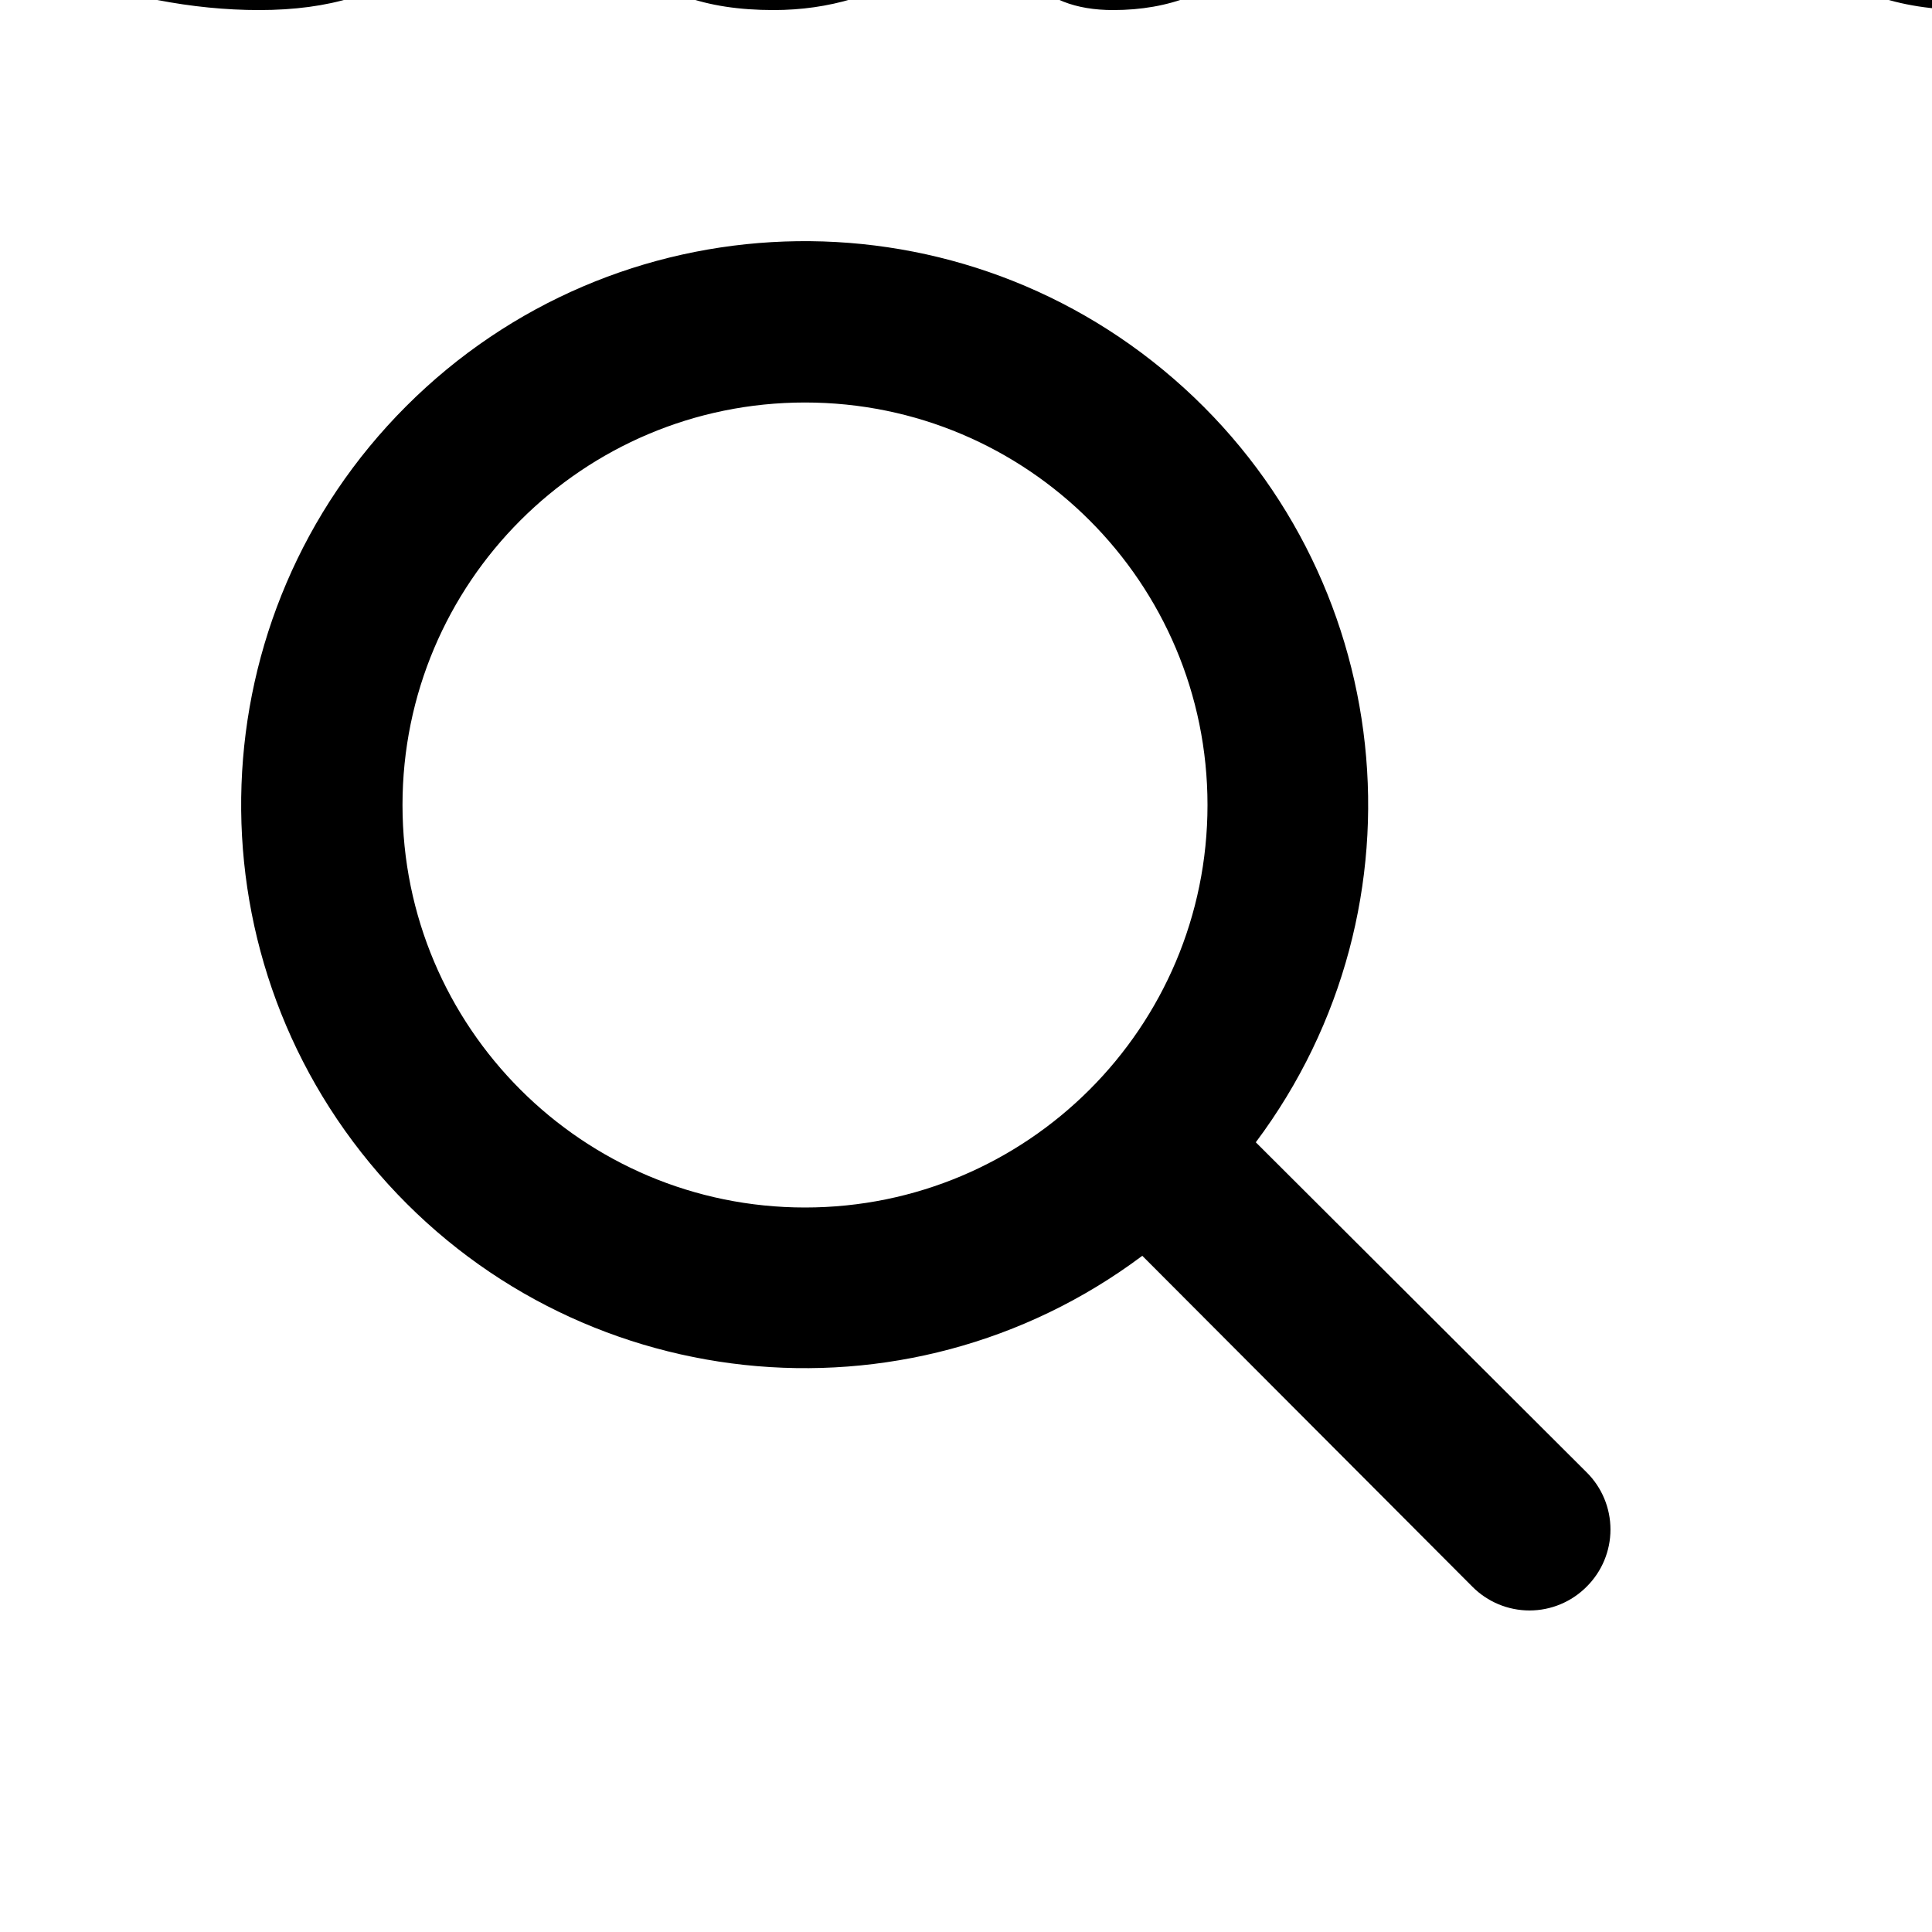
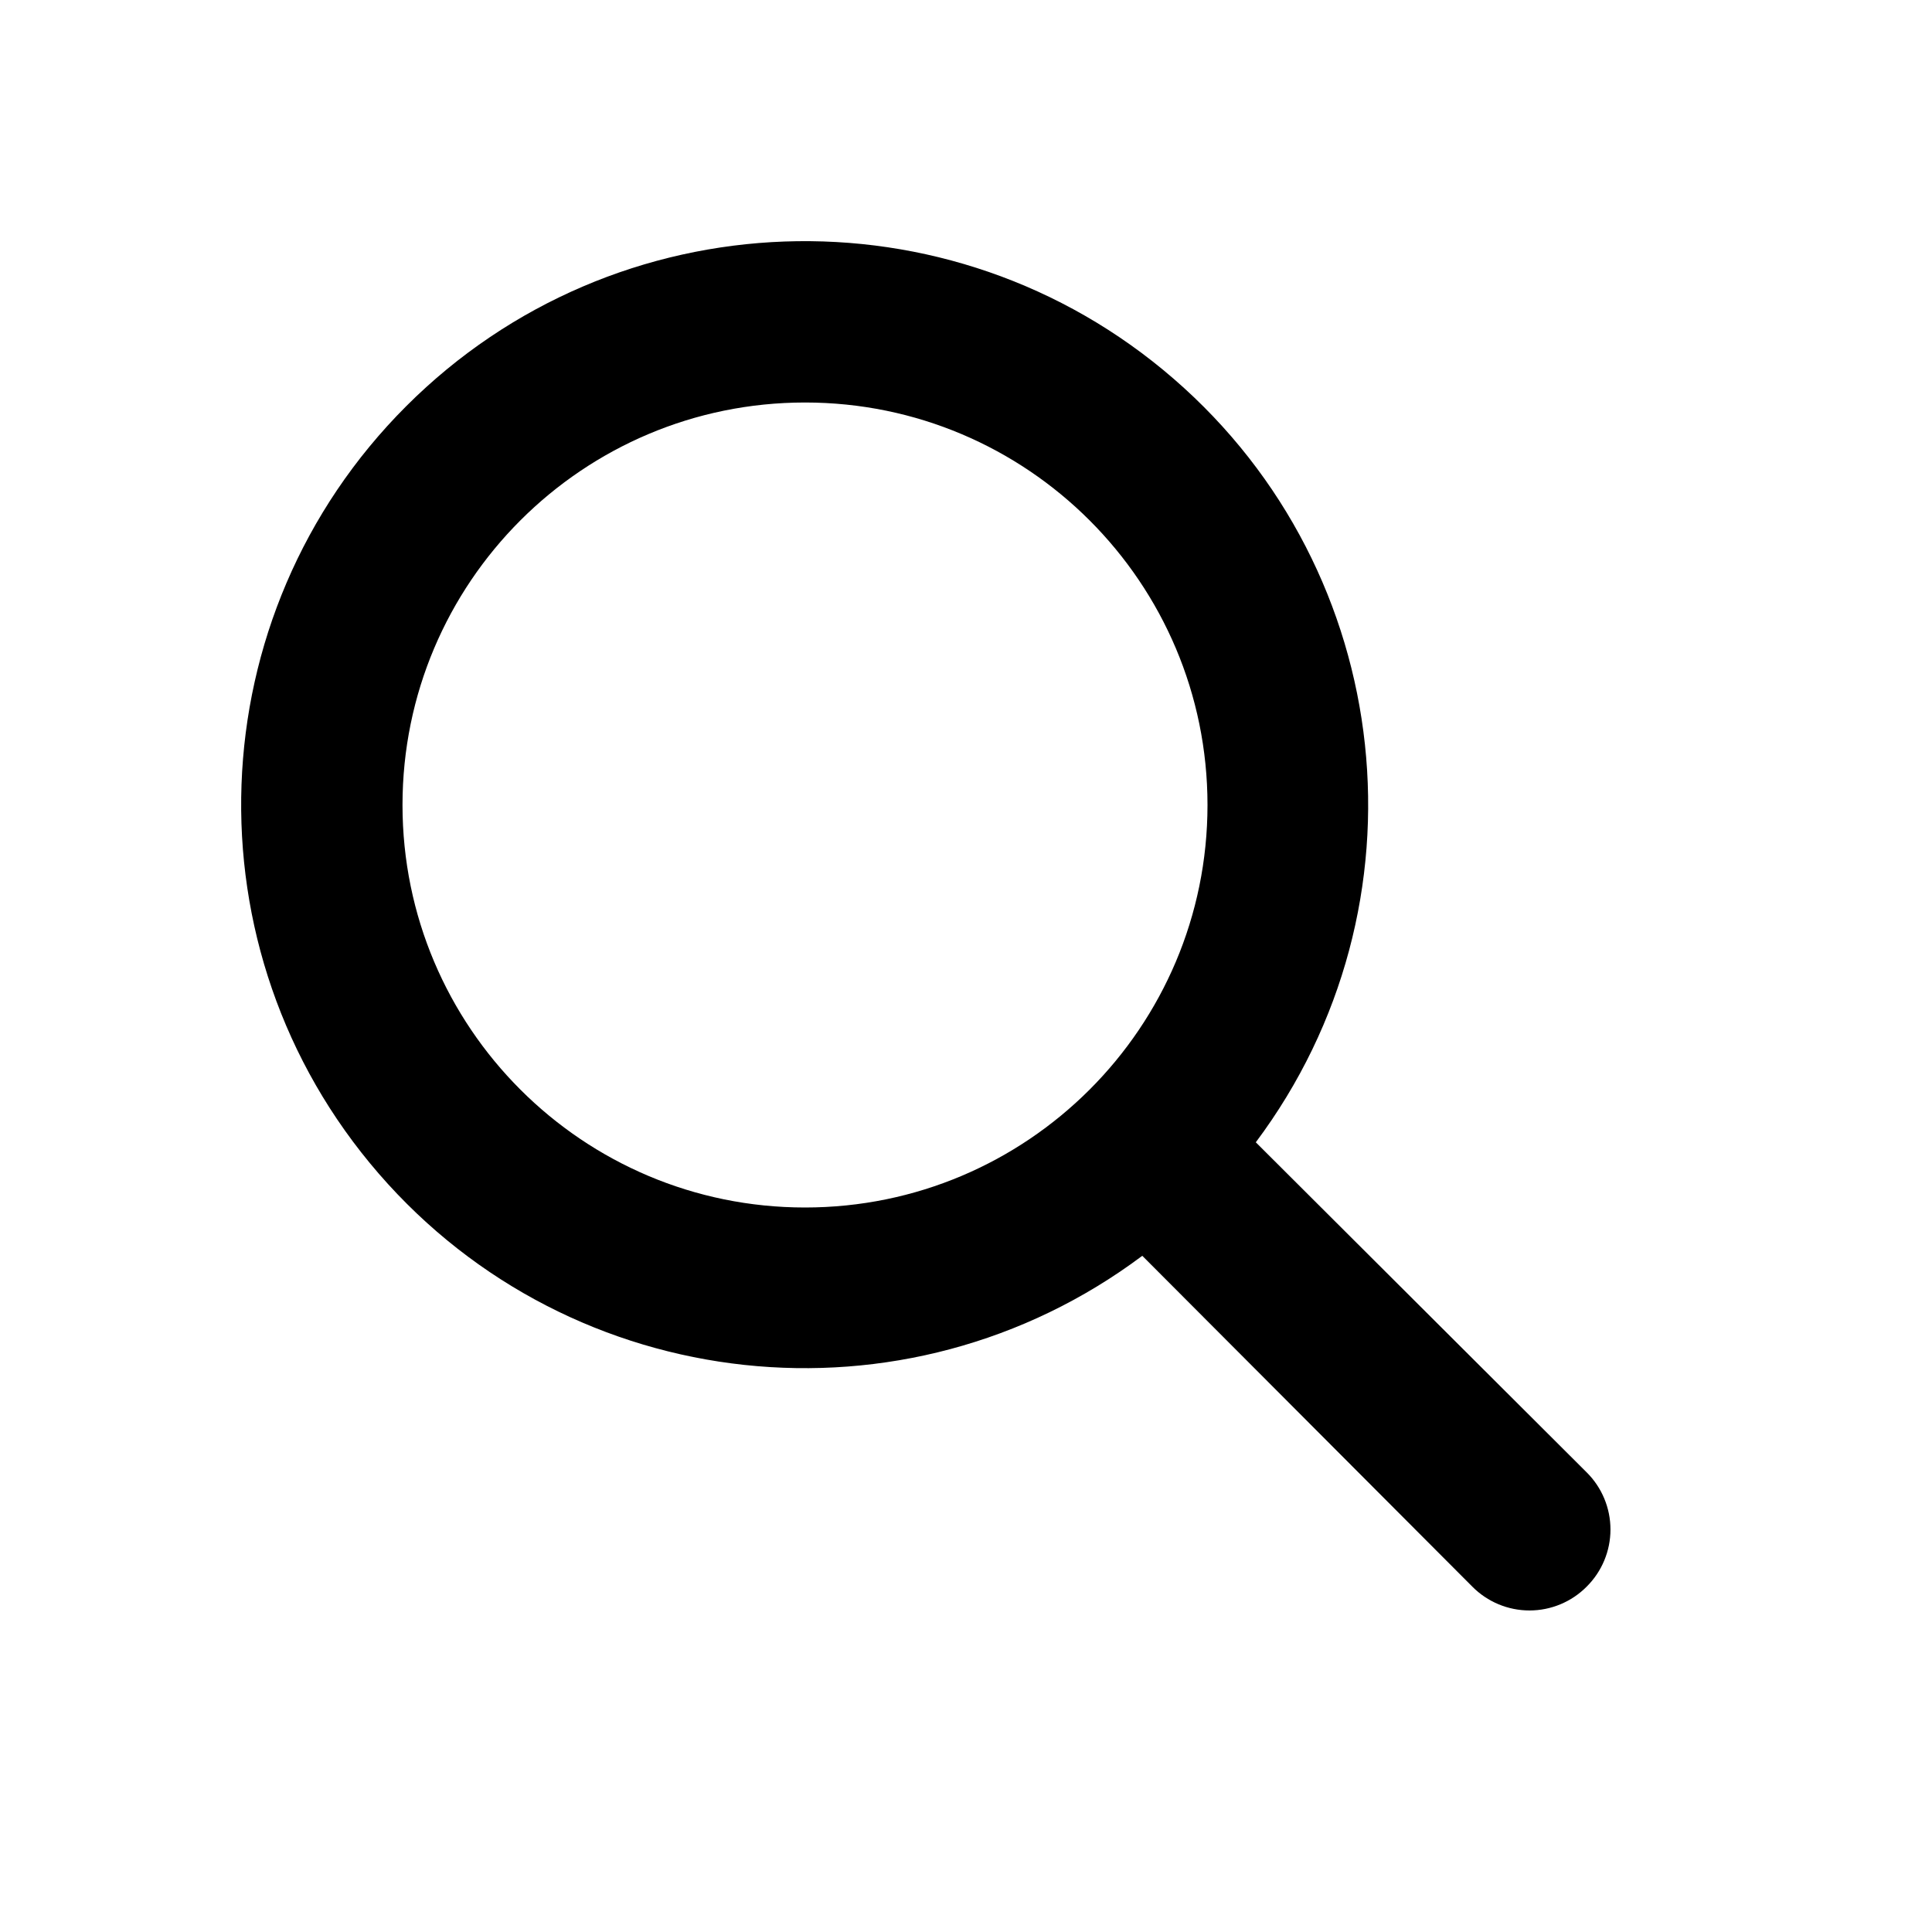
- <svg xmlns="http://www.w3.org/2000/svg" class="nhsuk-icon nhsuk-icon__search" viewBox="0 0 24 24" aria-hidden="true">
+ <svg xmlns="http://www.w3.org/2000/svg" class="nhsuk-icon nhsuk-icon__search" viewBox="0 0 24 24" aria-hidden="true" focusable="false">
  <path d="M19.71 18.29l-4.11-4.1a7 7 0 1 0-1.41 1.41l4.1 4.11a1 1 0 0 0 1.42 0 1 1 0 0 0 0-1.42zM5 10a5 5 0 1 1 5 5 5 5 0 0 1-5-5z" />
-   <text aria-hidden="true">Search</text>
</svg>
